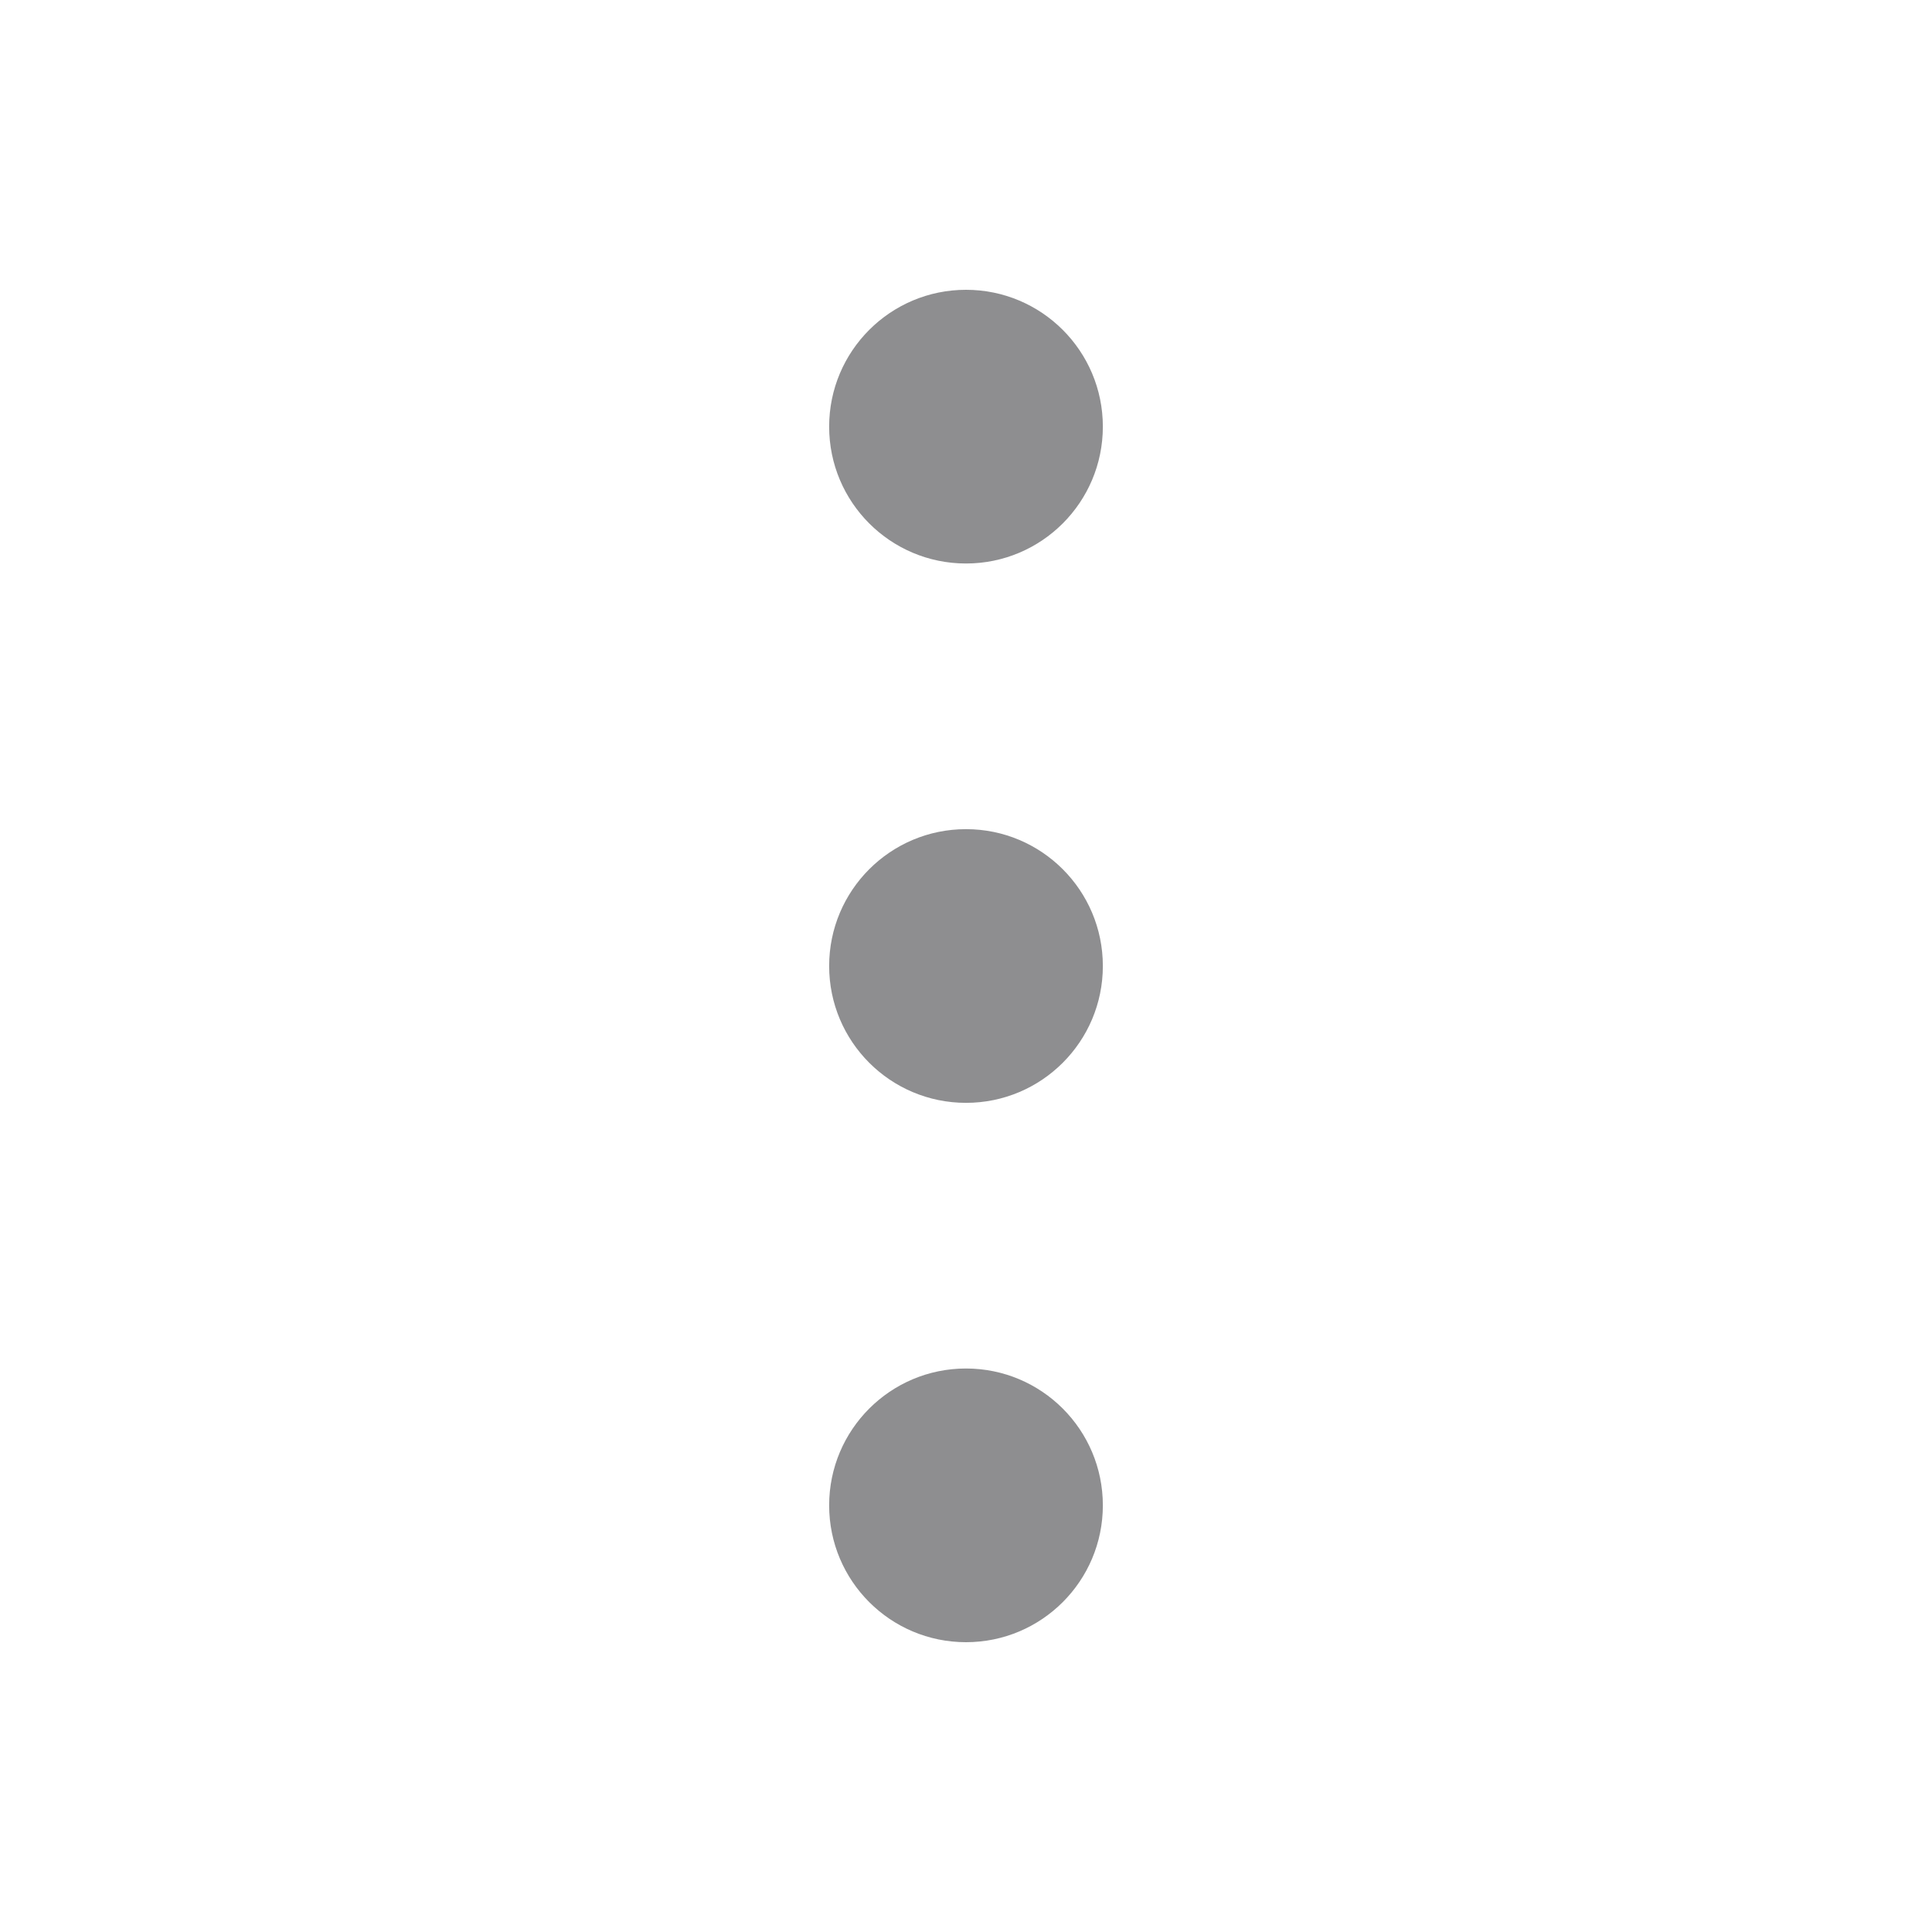
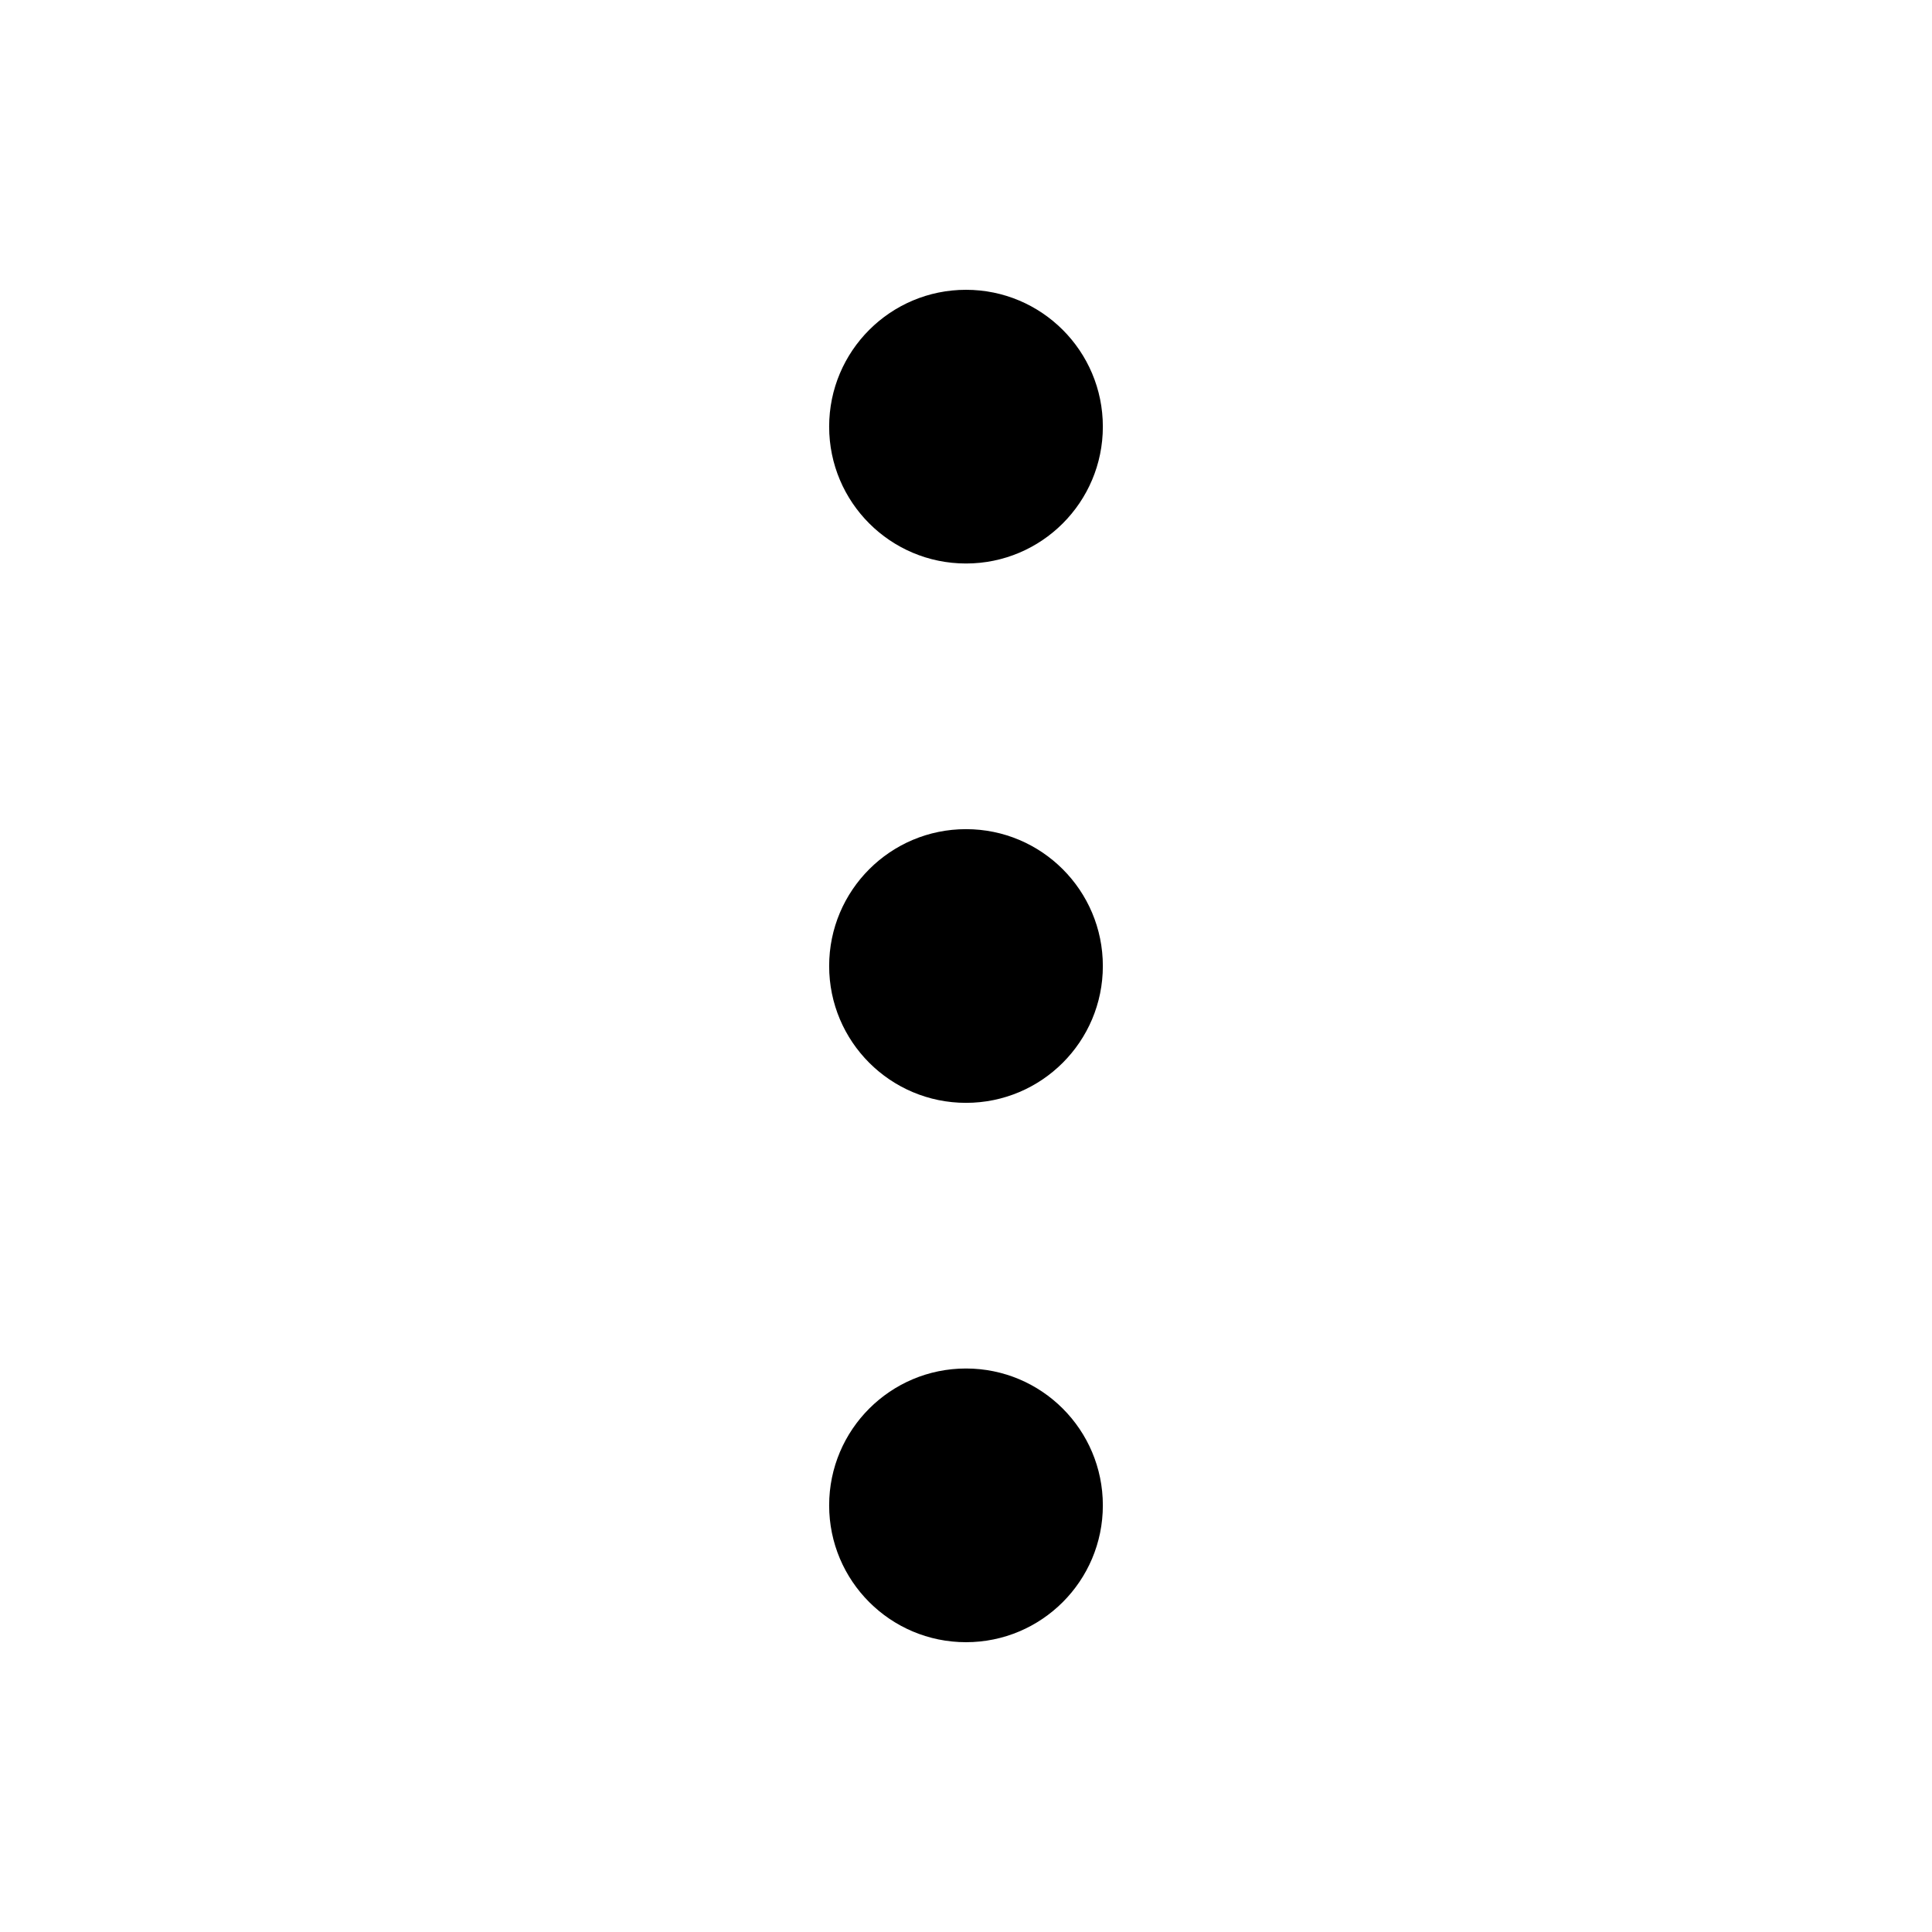
<svg xmlns="http://www.w3.org/2000/svg" width="24" height="24" viewBox="0 0 24 24" fill="none">
-   <path d="M12 13.7C12.939 13.7 13.7 12.939 13.7 12C13.7 11.061 12.939 10.3 12 10.3C11.061 10.3 10.3 11.061 10.3 12C10.3 12.939 11.061 13.7 12 13.7Z" fill="#8E8E90" />
-   <path d="M12 7C12.939 7 13.7 6.239 13.7 5.3C13.7 4.361 12.939 3.6 12 3.6C11.061 3.6 10.3 4.361 10.3 5.3C10.3 6.239 11.061 7 12 7Z" fill="#8E8E90" />
-   <path d="M12 20.4C12.939 20.4 13.7 19.639 13.7 18.7C13.7 17.761 12.939 17 12 17C11.061 17 10.3 17.761 10.3 18.7C10.3 19.639 11.061 20.4 12 20.4Z" fill="#8E8E90" />
+   <path d="M12 13.7C12.939 13.7 13.7 12.939 13.7 12C13.7 11.061 12.939 10.3 12 10.3C11.061 10.3 10.3 11.061 10.3 12C10.3 12.939 11.061 13.7 12 13.7Z" fill="currentColor" />
+   <path d="M12 7C12.939 7 13.7 6.239 13.7 5.3C13.7 4.361 12.939 3.6 12 3.6C11.061 3.6 10.3 4.361 10.3 5.3C10.3 6.239 11.061 7 12 7Z" fill="currentColor" />
+   <path d="M12 20.4C12.939 20.4 13.7 19.639 13.7 18.7C13.7 17.761 12.939 17 12 17C11.061 17 10.3 17.761 10.3 18.7C10.3 19.639 11.061 20.4 12 20.4Z" fill="currentColor" />
</svg>
